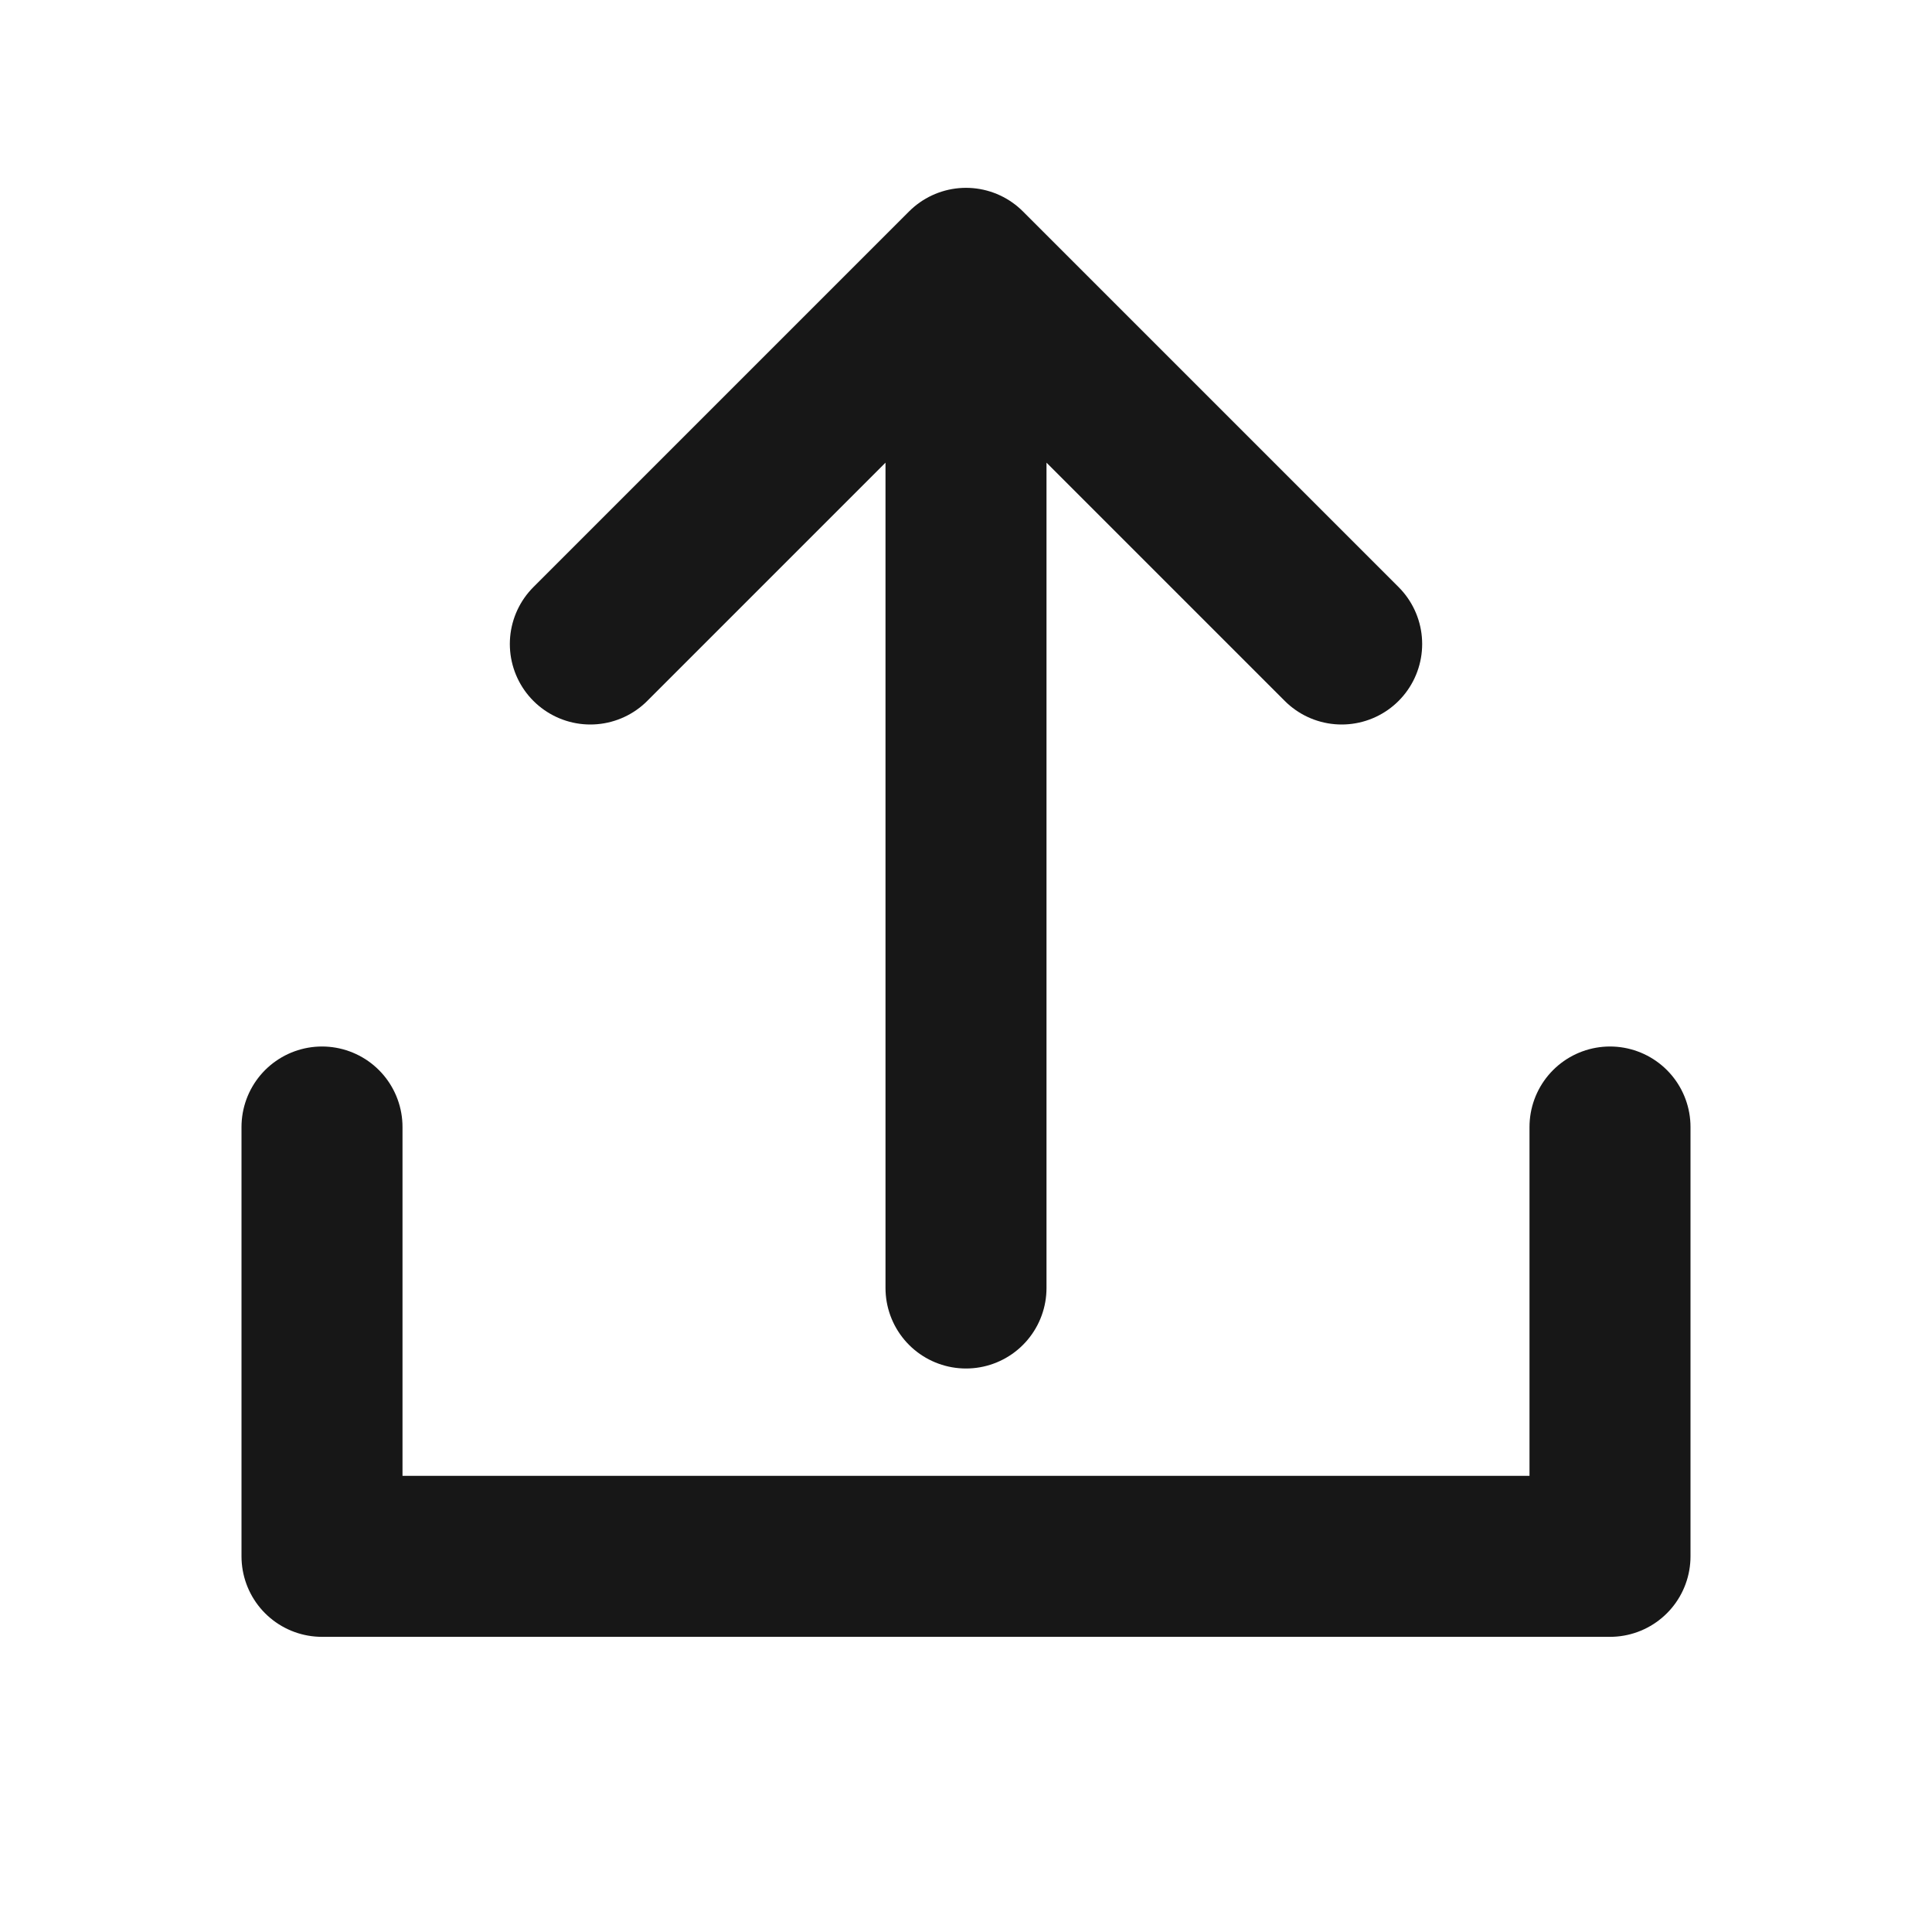
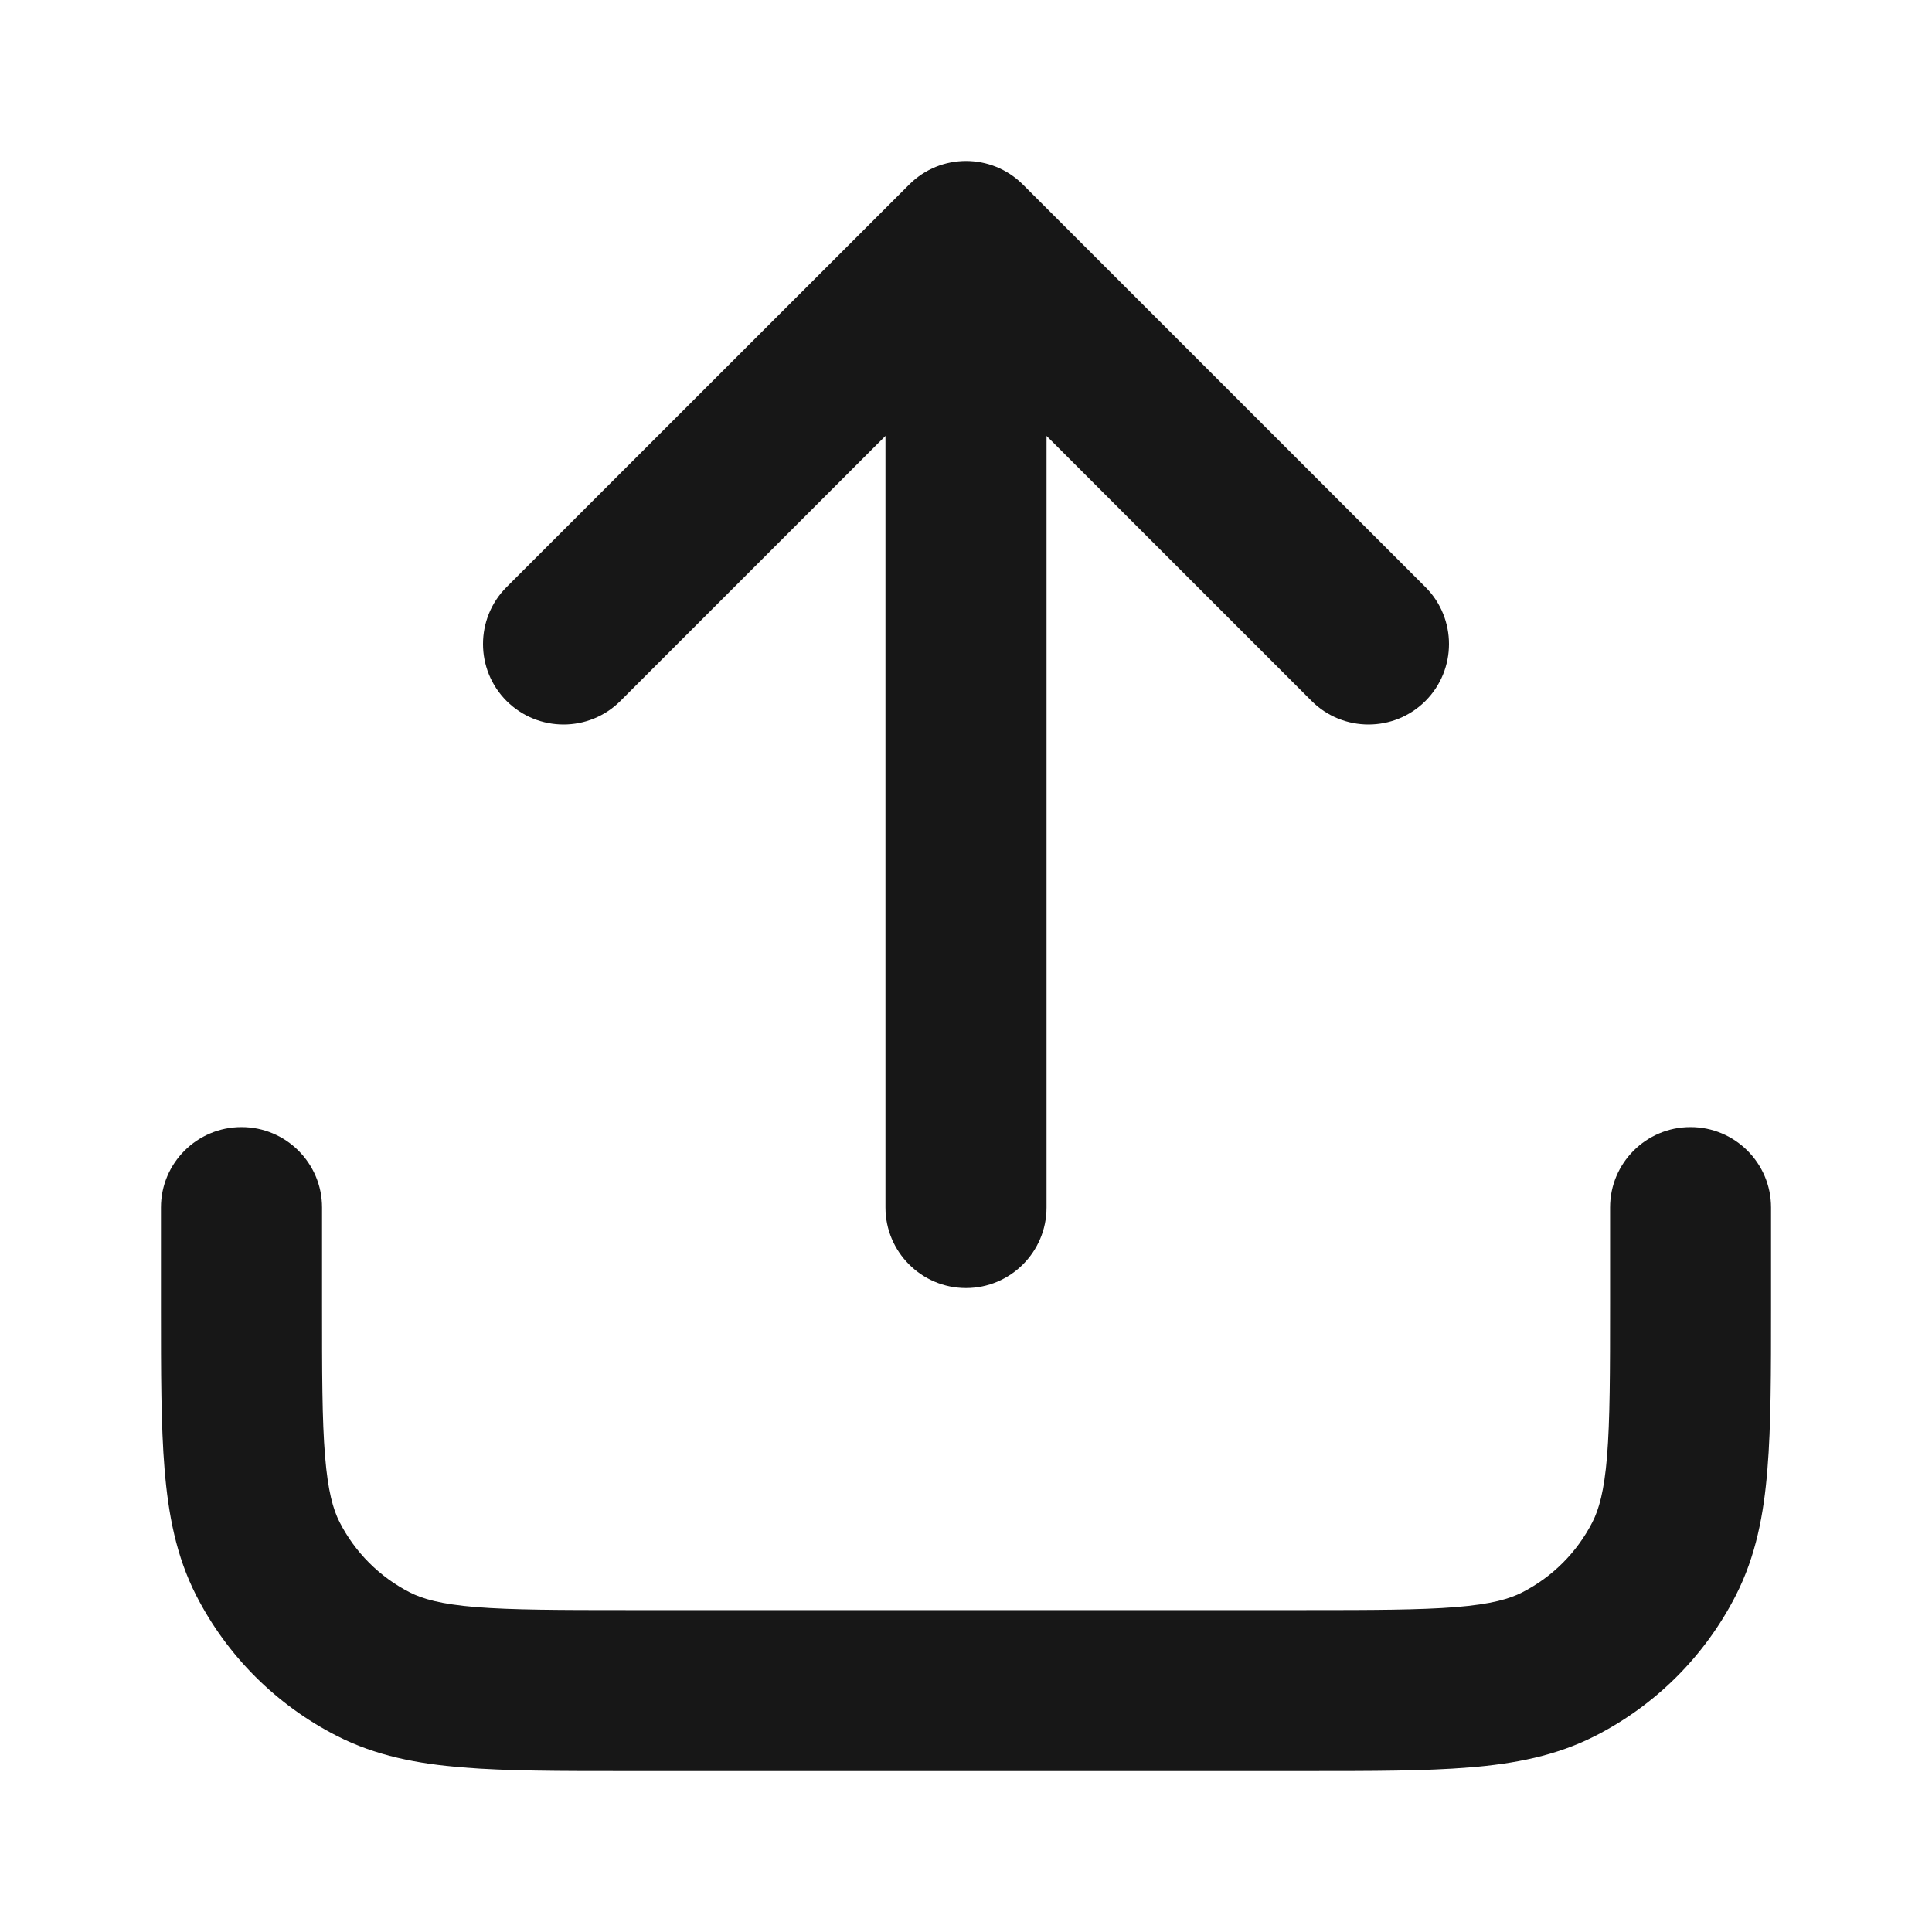
- <svg xmlns="http://www.w3.org/2000/svg" width="18" height="18" viewBox="0 0 18 18" fill="none">
-   <path d="M9 12V2.5M9 2.5 5.5 6M9 2.5 12.5 6M3 10.5v4h12v-4" stroke="#171717" stroke-width="1.5" stroke-linecap="round" stroke-linejoin="round" />
+ <svg xmlns="http://www.w3.org/2000/svg" width="16" height="16" viewBox="0 0 16 16" fill="none">
+   <path fill-rule="evenodd" clip-rule="evenodd" d="M7.529 1.529C7.789 1.268 8.211 1.268 8.472 1.529L11.805 4.862C12.065 5.122 12.065 5.545 11.805 5.805C11.545 6.065 11.122 6.065 10.862 5.805L8.667 3.61V10C8.667 10.368 8.368 10.667 8 10.667C7.632 10.667 7.333 10.368 7.333 10V3.61L5.138 5.805C4.878 6.065 4.456 6.065 4.195 5.805C3.935 5.545 3.935 5.122 4.195 4.862L7.529 1.529ZM2 9.334C2.368 9.334 2.667 9.632 2.667 10V10.8C2.667 11.371 2.667 11.759 2.692 12.059C2.716 12.352 2.759 12.501 2.812 12.605C2.94 12.856 3.144 13.06 3.395 13.188C3.499 13.241 3.649 13.285 3.941 13.309C4.241 13.333 4.629 13.334 5.2 13.334H10.8C11.371 13.334 11.759 13.333 12.059 13.309C12.352 13.285 12.501 13.241 12.605 13.188C12.856 13.06 13.06 12.856 13.188 12.605C13.241 12.501 13.285 12.352 13.309 12.059C13.333 11.759 13.334 11.371 13.334 10.8V10C13.334 9.632 13.632 9.334 14 9.334C14.368 9.334 14.667 9.632 14.667 10V10.828C14.667 11.364 14.667 11.807 14.637 12.168C14.607 12.543 14.541 12.887 14.376 13.211C14.12 13.713 13.713 14.12 13.211 14.376C12.887 14.541 12.543 14.607 12.168 14.637C11.807 14.667 11.364 14.667 10.828 14.667H5.173C4.636 14.667 4.193 14.667 3.832 14.637C3.458 14.607 3.113 14.541 2.79 14.376C2.288 14.12 1.88 13.713 1.624 13.211C1.459 12.887 1.394 12.543 1.363 12.168C1.333 11.807 1.333 11.364 1.333 10.828L1.333 10C1.333 9.632 1.632 9.334 2 9.334Z" fill="#171717" />
</svg>
